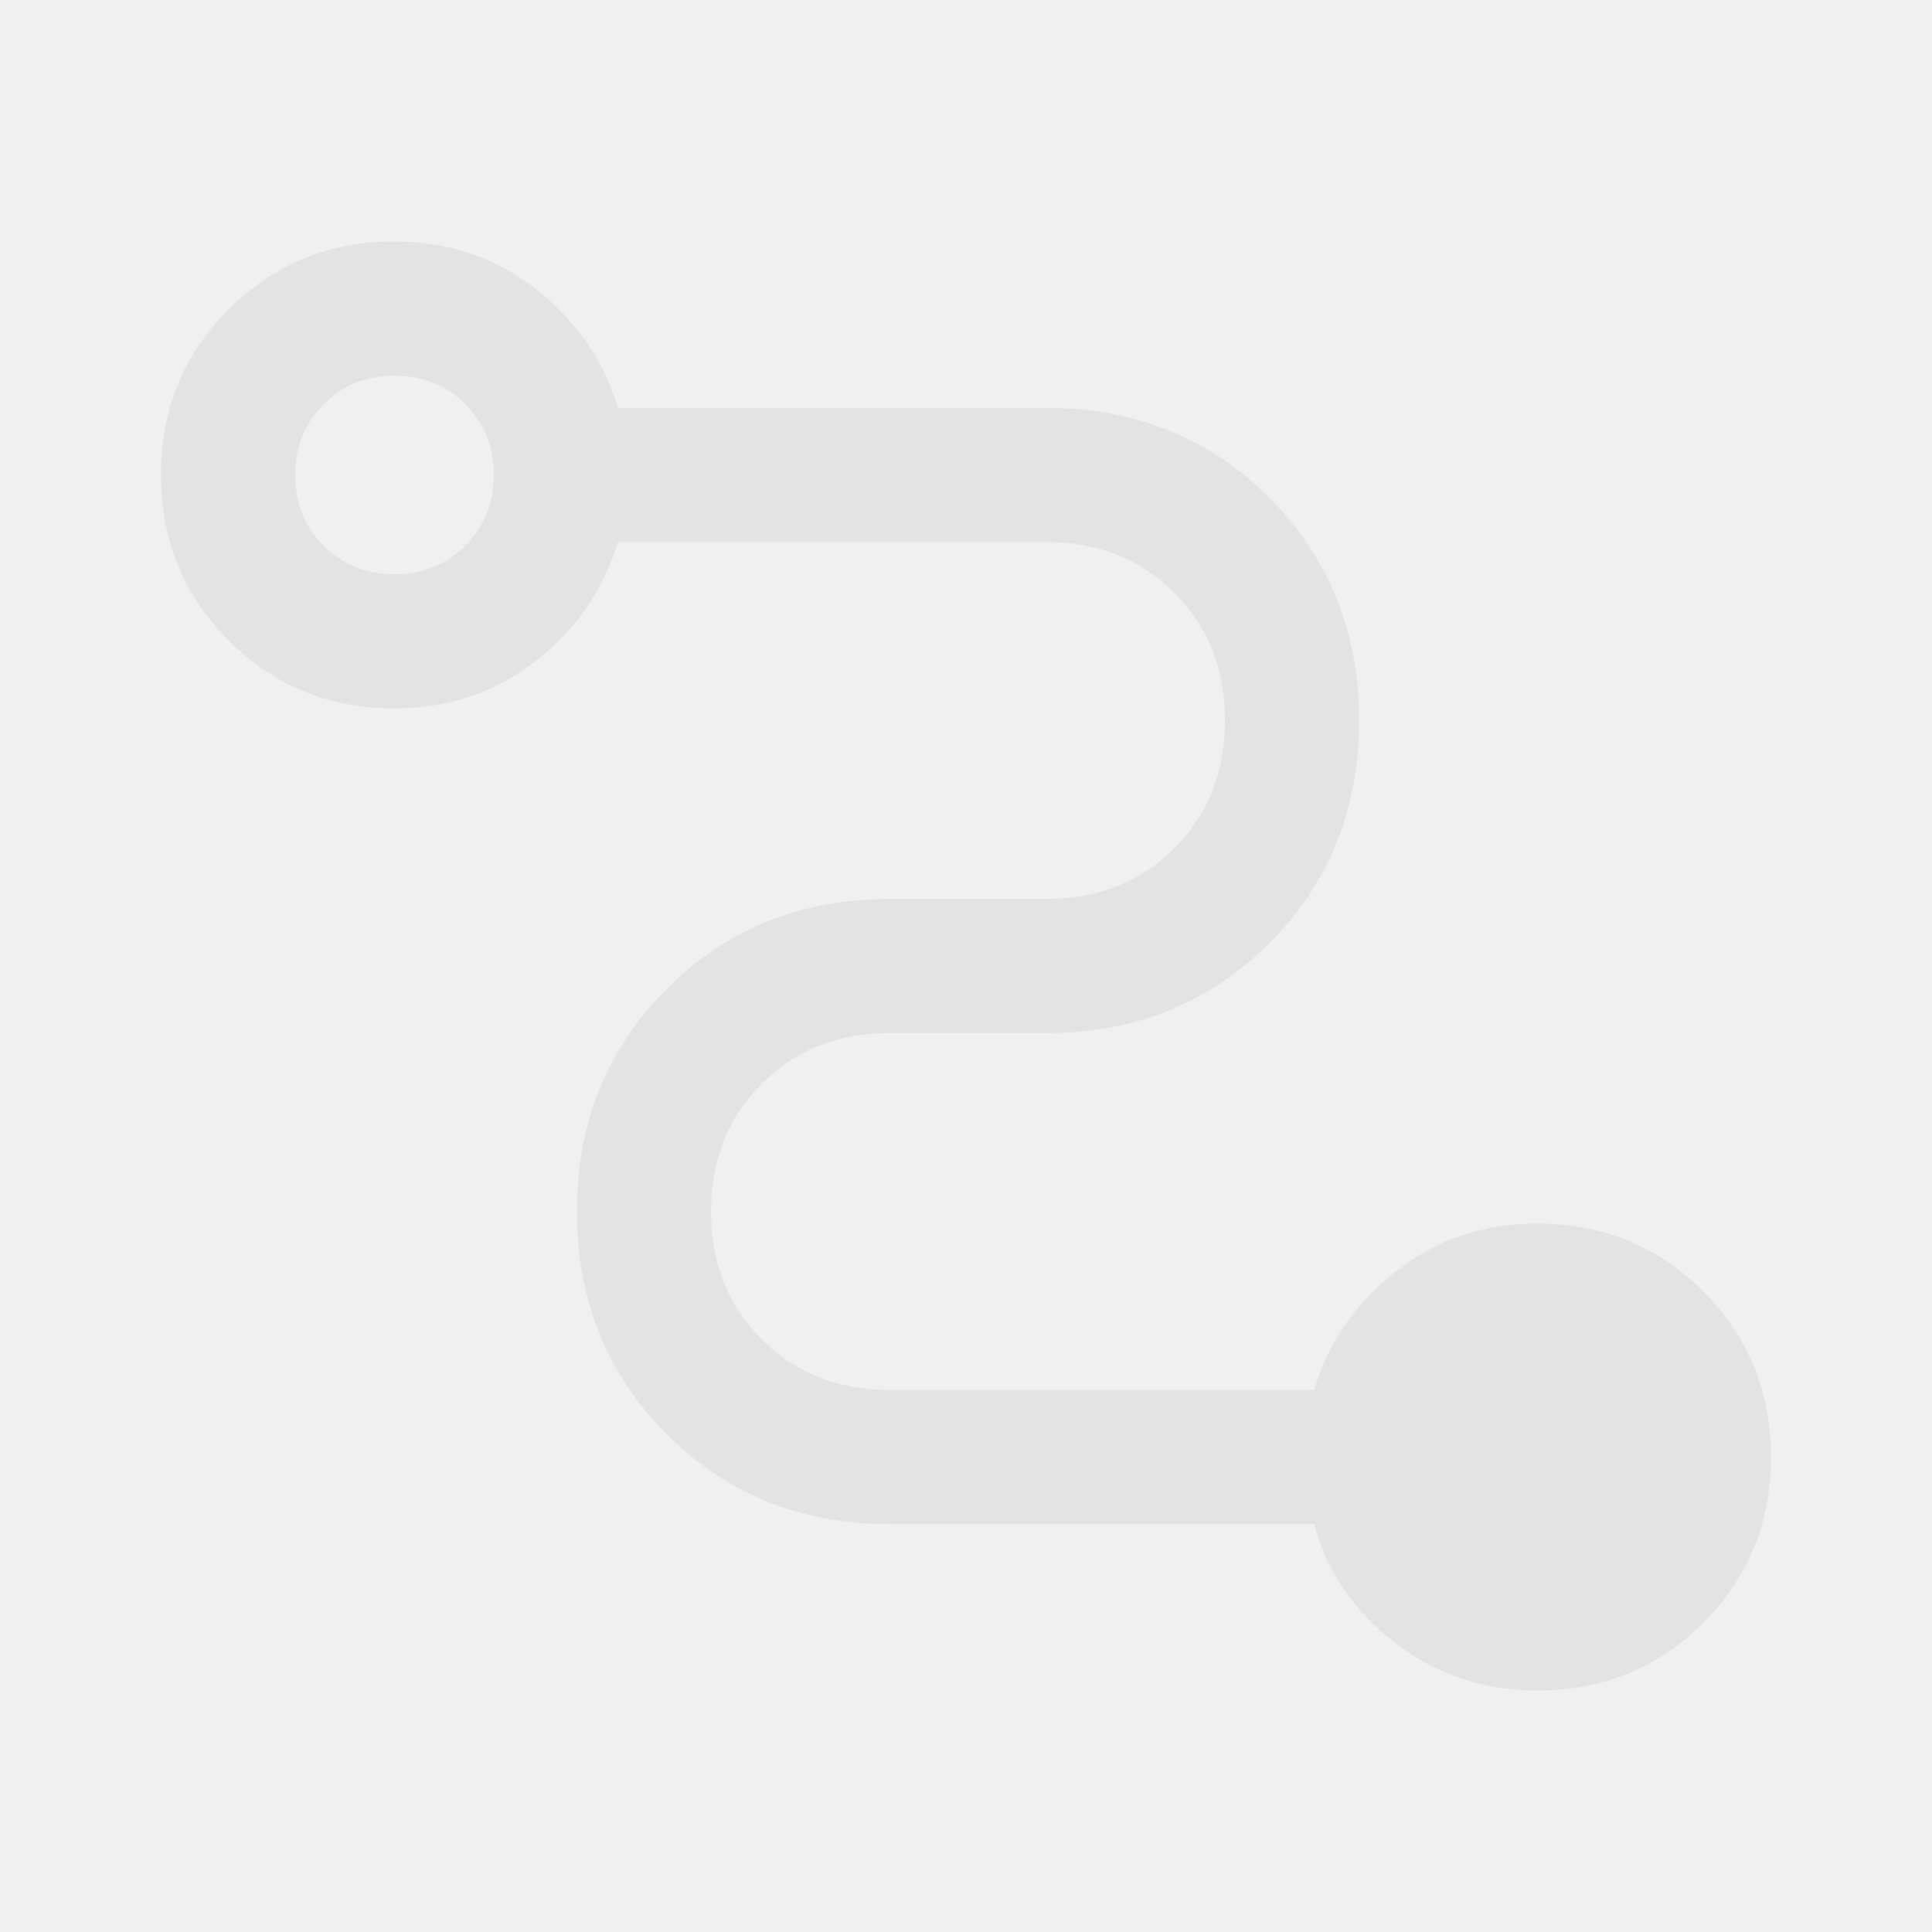
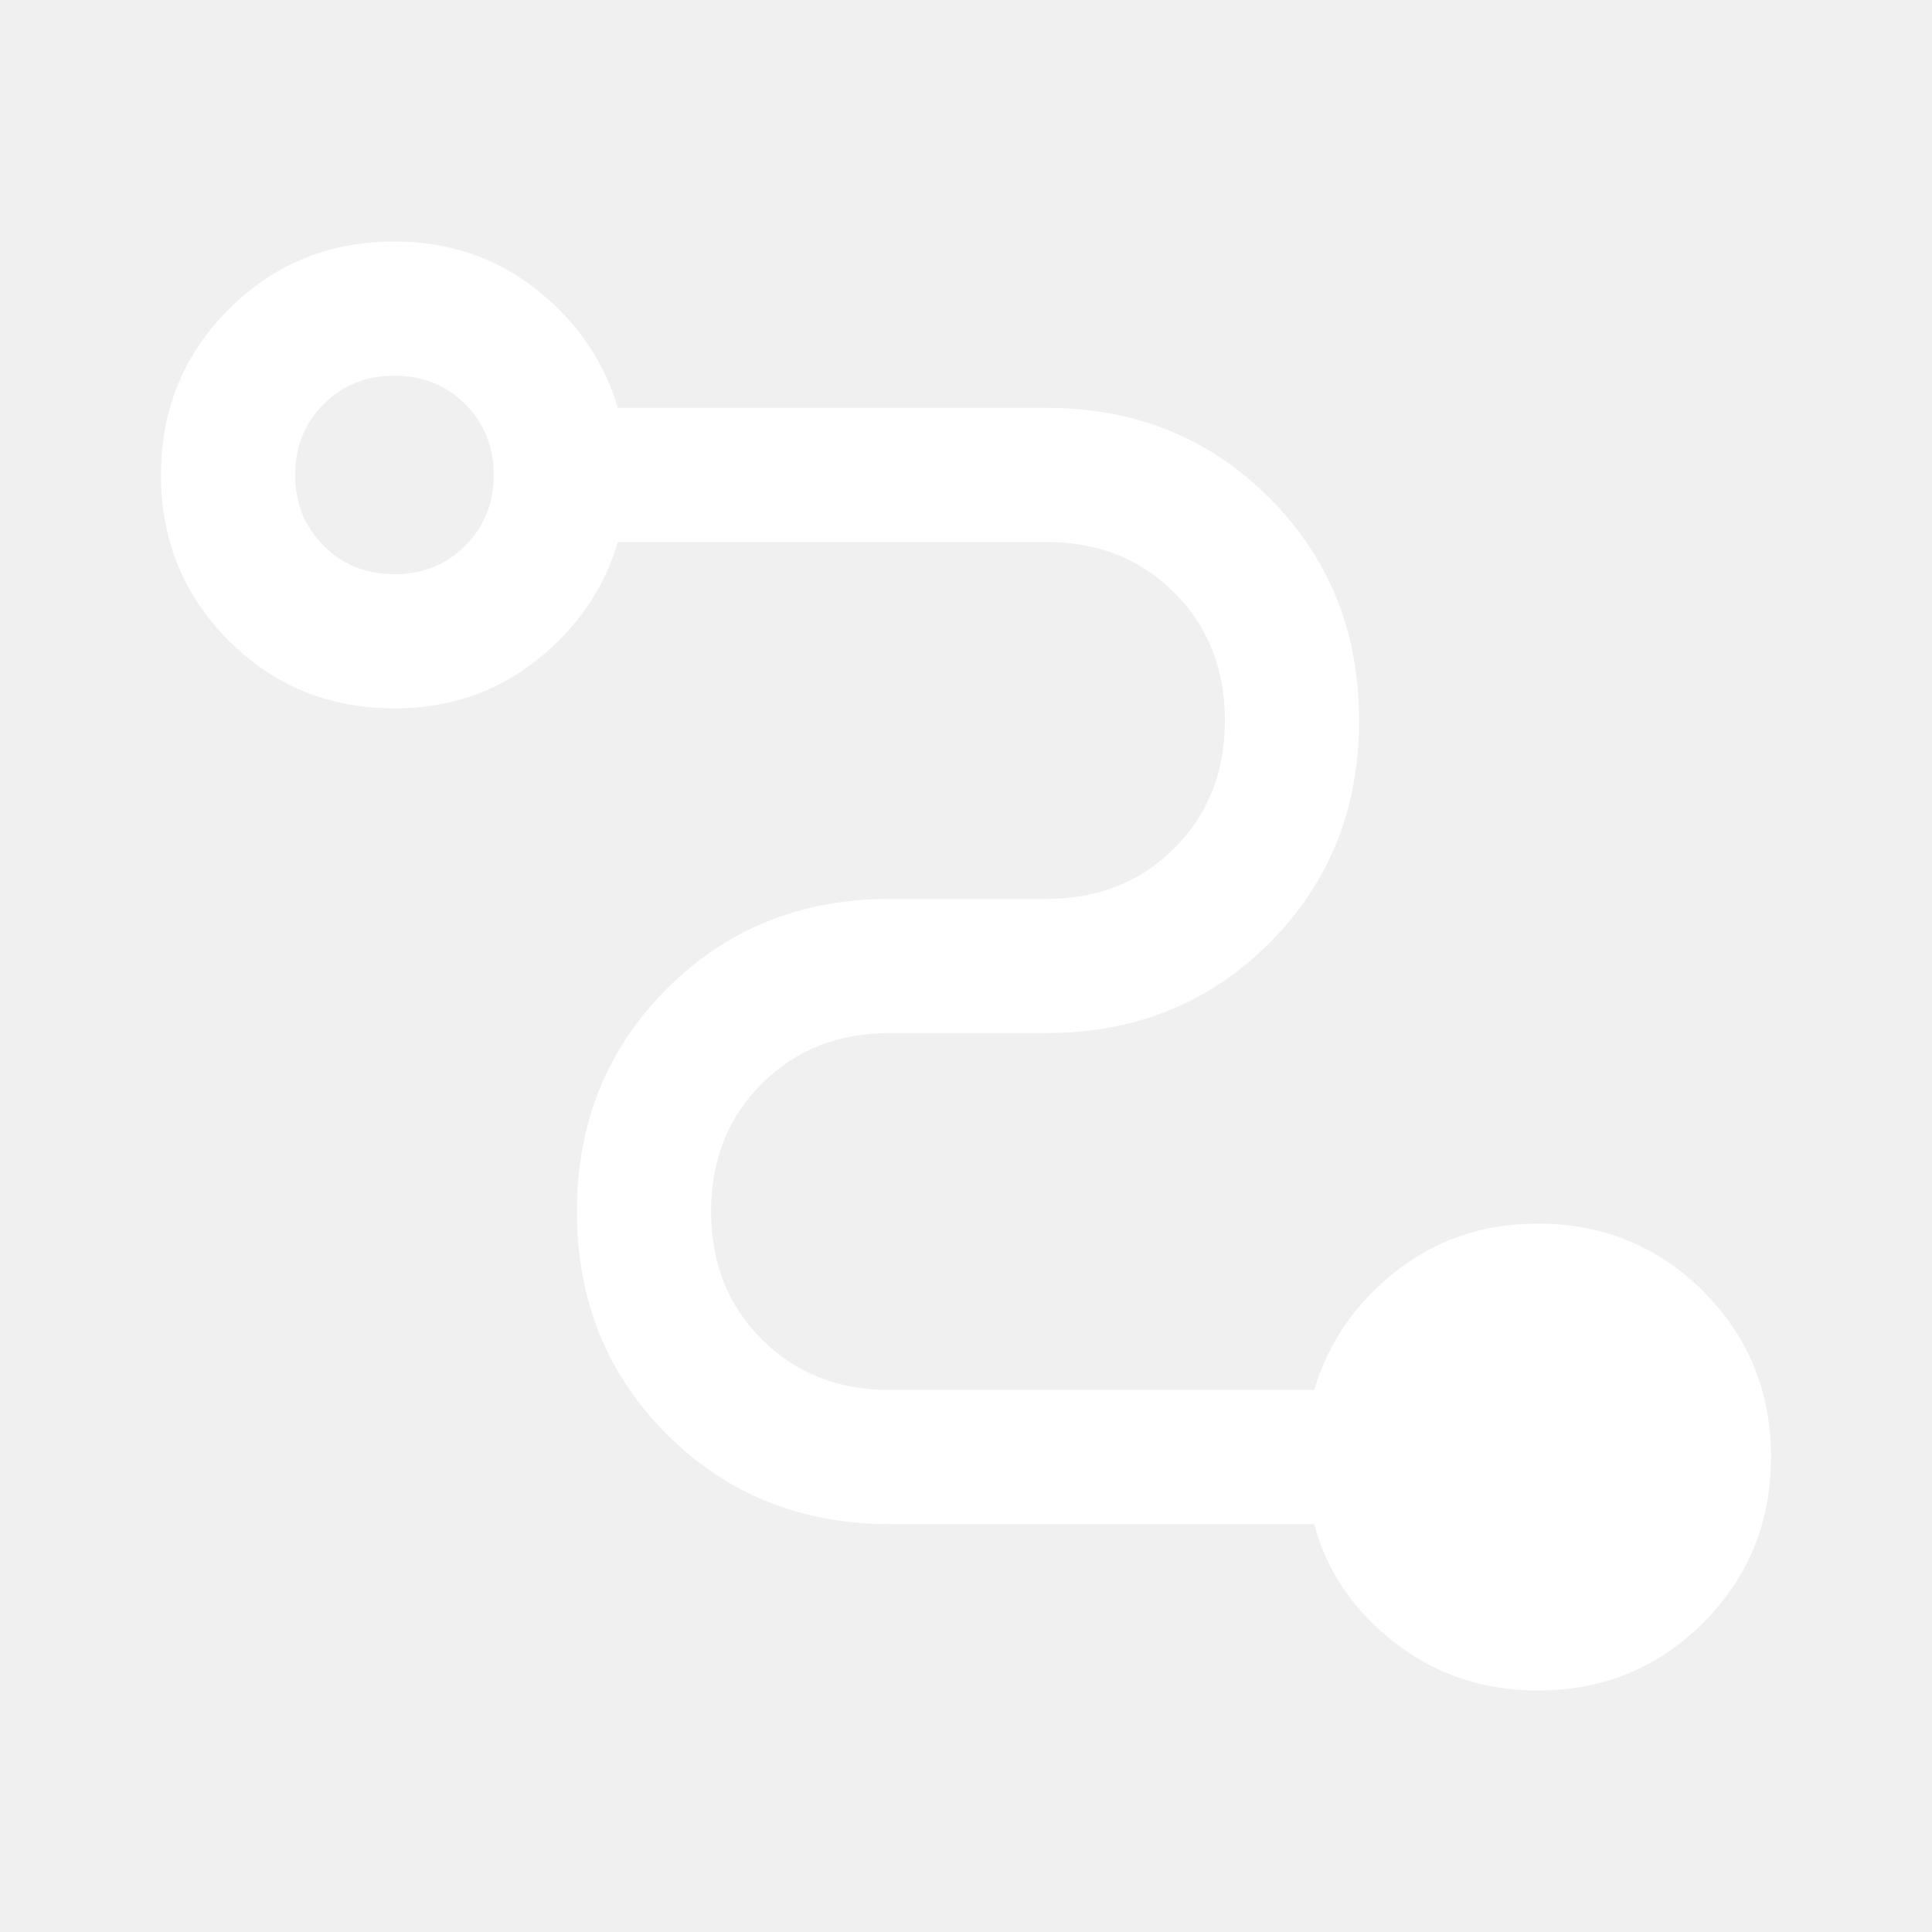
- <svg xmlns="http://www.w3.org/2000/svg" height="40px" viewBox="0 -960 960 960" width="40px" fill="#e3e3e3">
+ <svg xmlns="http://www.w3.org/2000/svg" height="40px" viewBox="0 -960 960 960" width="40px" fill="#ffffff">
  <path d="M764-120q-40.33 0-71-23.83-30.67-23.84-40-58.84H442q-66 0-110.67-44.66Q286.67-292 286.67-358t44.66-110.67Q376-513.33 442-513.33h78q38.33 0 63.5-25.17t25.17-63.5q0-38.33-25.17-63.5T520-690.67H307q-10.33 35-40.5 58.84Q236.33-608 196-608q-48.67 0-82.33-33.67Q80-675.33 80-724t33.67-82.33Q147.33-840 196-840q40.33 0 70.5 23.83 30.17 23.84 40.5 58.84h213q66 0 110.67 44.66Q675.33-668 675.33-602t-44.66 110.67Q586-446.67 520-446.67h-78q-38.33 0-63.5 25.17T353.33-358q0 38.33 25.17 63.5t63.5 25.17h211q10.33-35 40.5-58.84Q723.67-352 764-352q48.67 0 82.33 33.67Q880-284.67 880-236t-33.67 82.33Q812.67-120 764-120ZM231.17-688.83Q245.33-703 245.33-724t-14.16-35.17Q217-773.33 196-773.33t-35.17 14.16Q146.67-745 146.67-724t14.16 35.17Q175-674.67 196-674.67t35.17-14.16Z" />
</svg>
